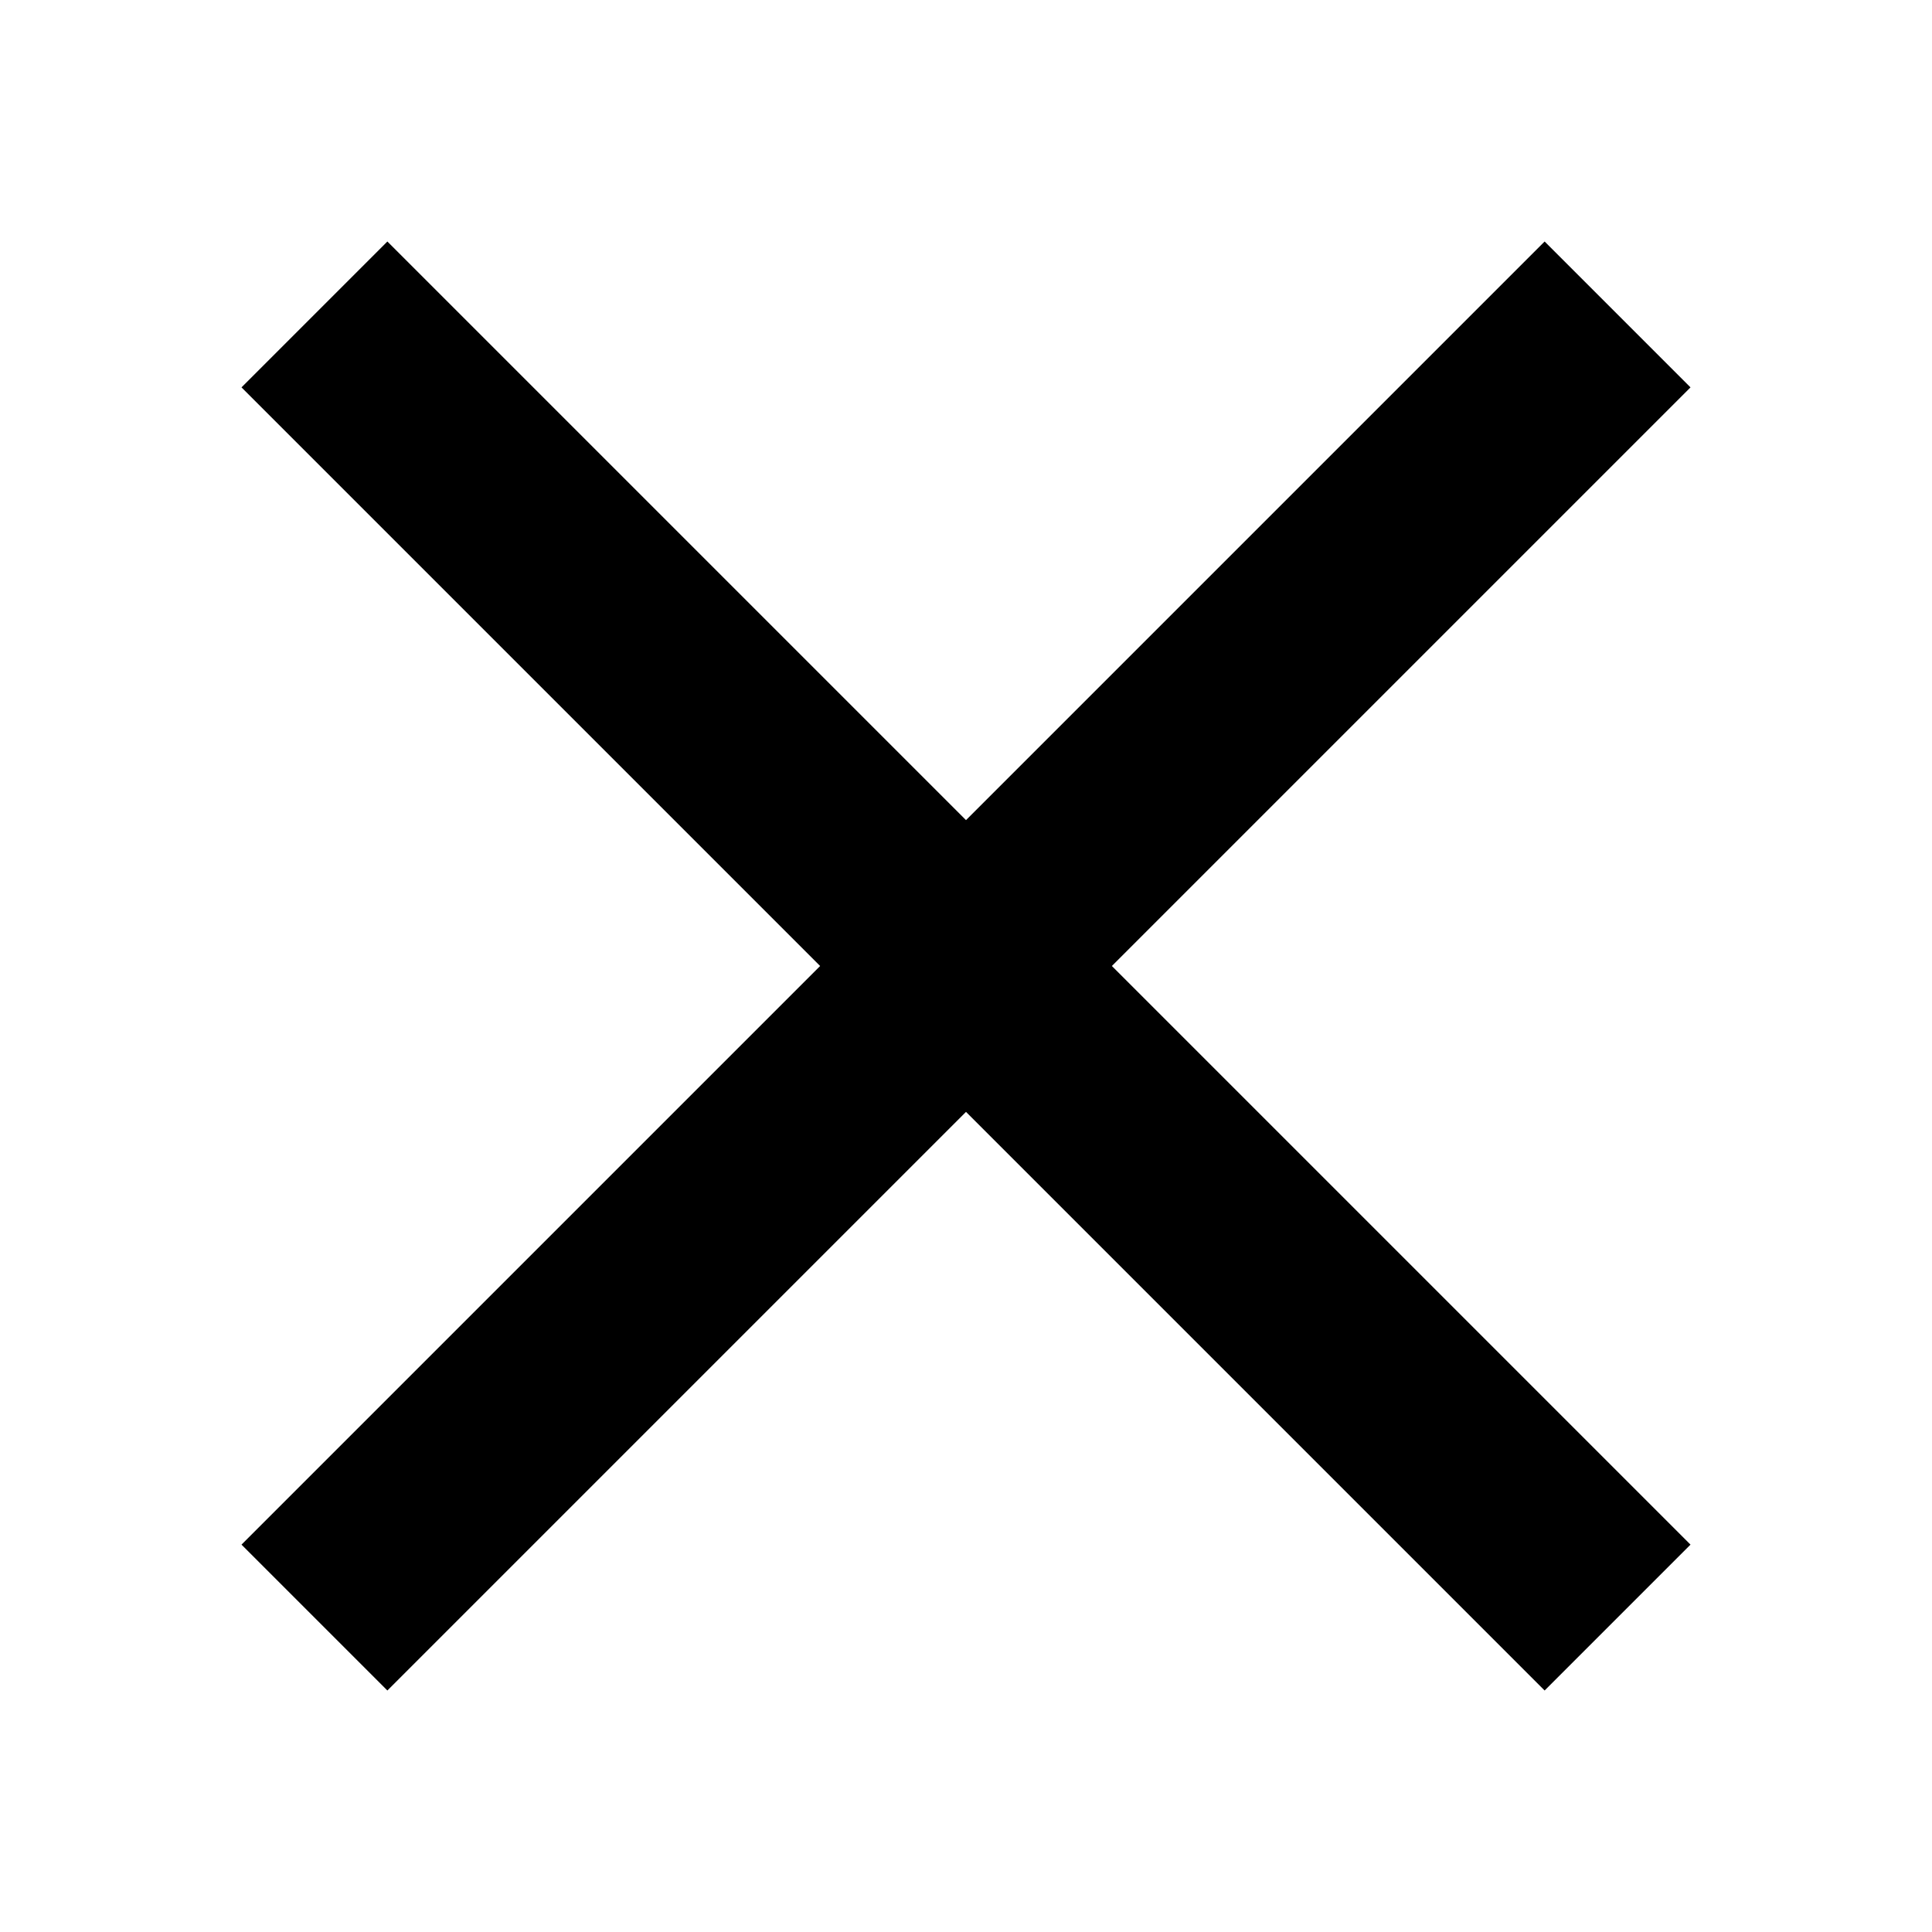
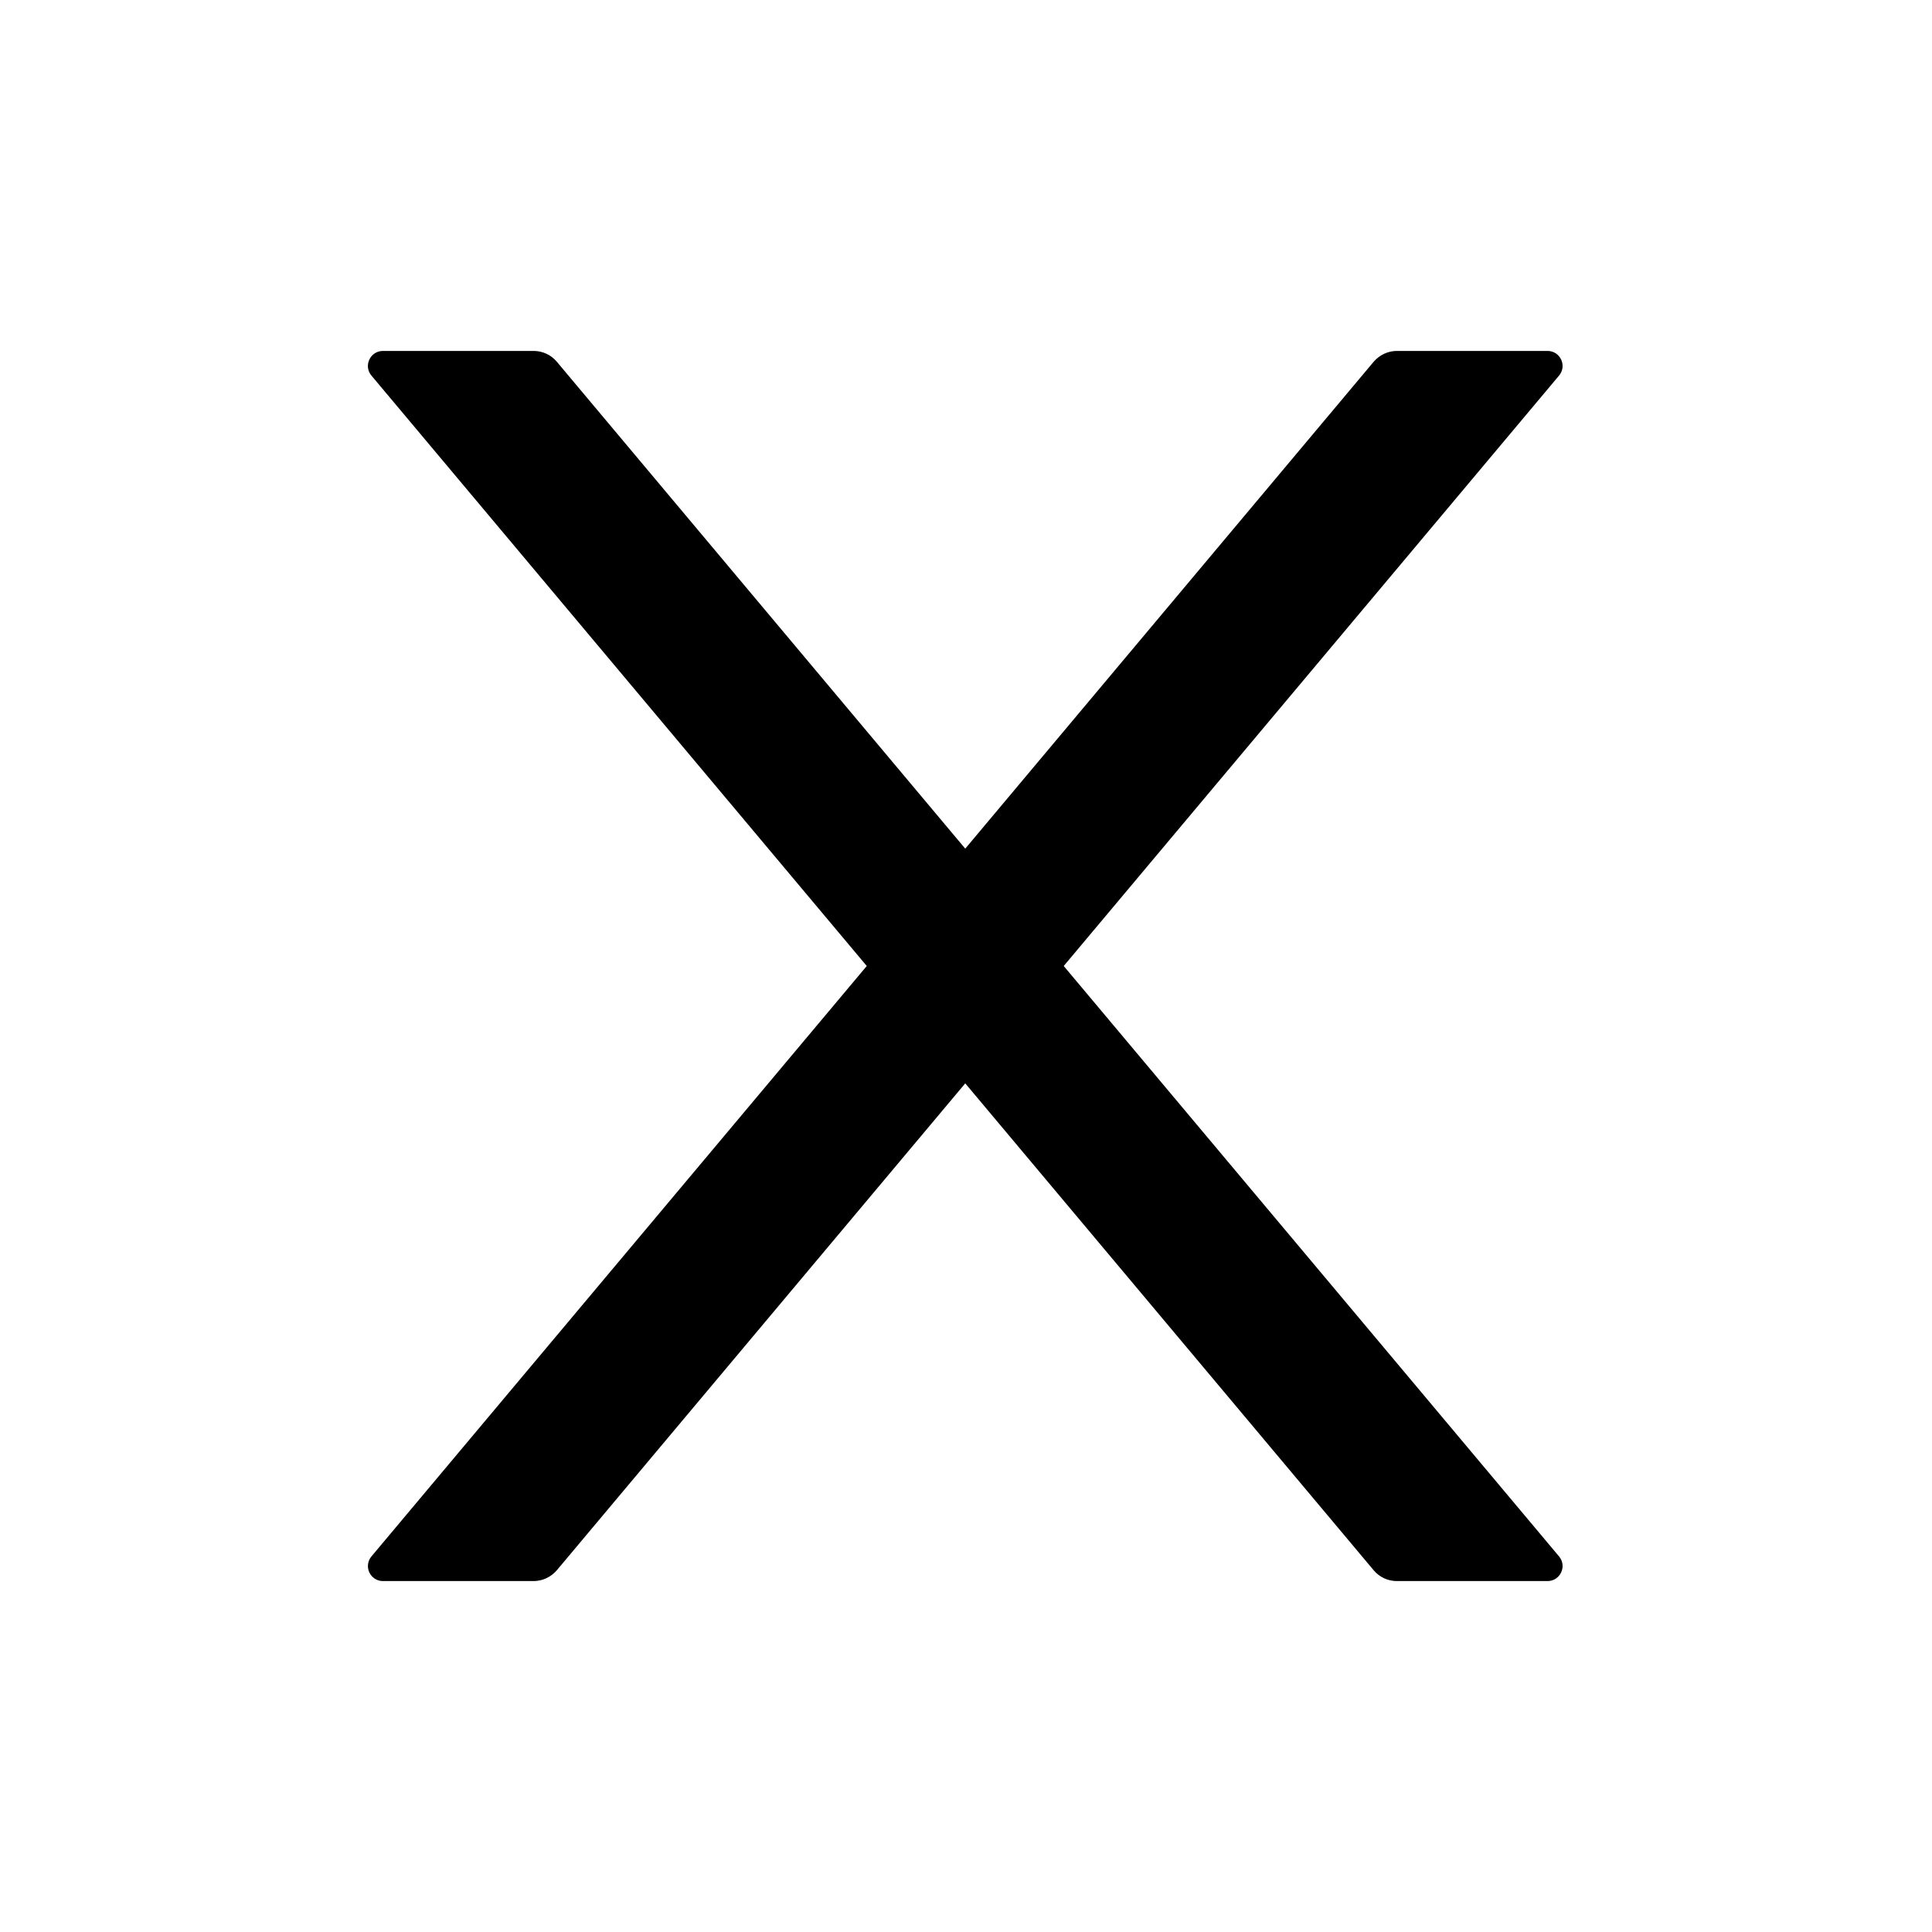
<svg xmlns="http://www.w3.org/2000/svg" viewBox="0 0 1024 1024">
-   <path d="M896 205.315L589.315 512 896 818.685 818.685 896 512 589.315 205.315 896 128 818.685 434.685 512 128 205.315 205.315 128 512 434.685 818.685 128 896 205.315z" />
+   <path d="M563.8 512l262.5-312.9c4.4-5.2.7-13.1-6.1-13.1h-79.8c-4.7 0-9.2 2.1-12.3 5.7L511.6 449.8 295.1 191.7c-3-3.6-7.5-5.7-12.3-5.7H203c-6.8 0-10.5 7.9-6.1 13.1L459.4 512 196.9 824.9A7.95 7.95 0 00203 838h79.8c4.7 0 9.2-2.1 12.3-5.7l216.5-258.1 216.5 258.1c3 3.6 7.5 5.7 12.3 5.7h79.8c6.8 0 10.5-7.9 6.1-13.1L563.8 512z" />
</svg>
